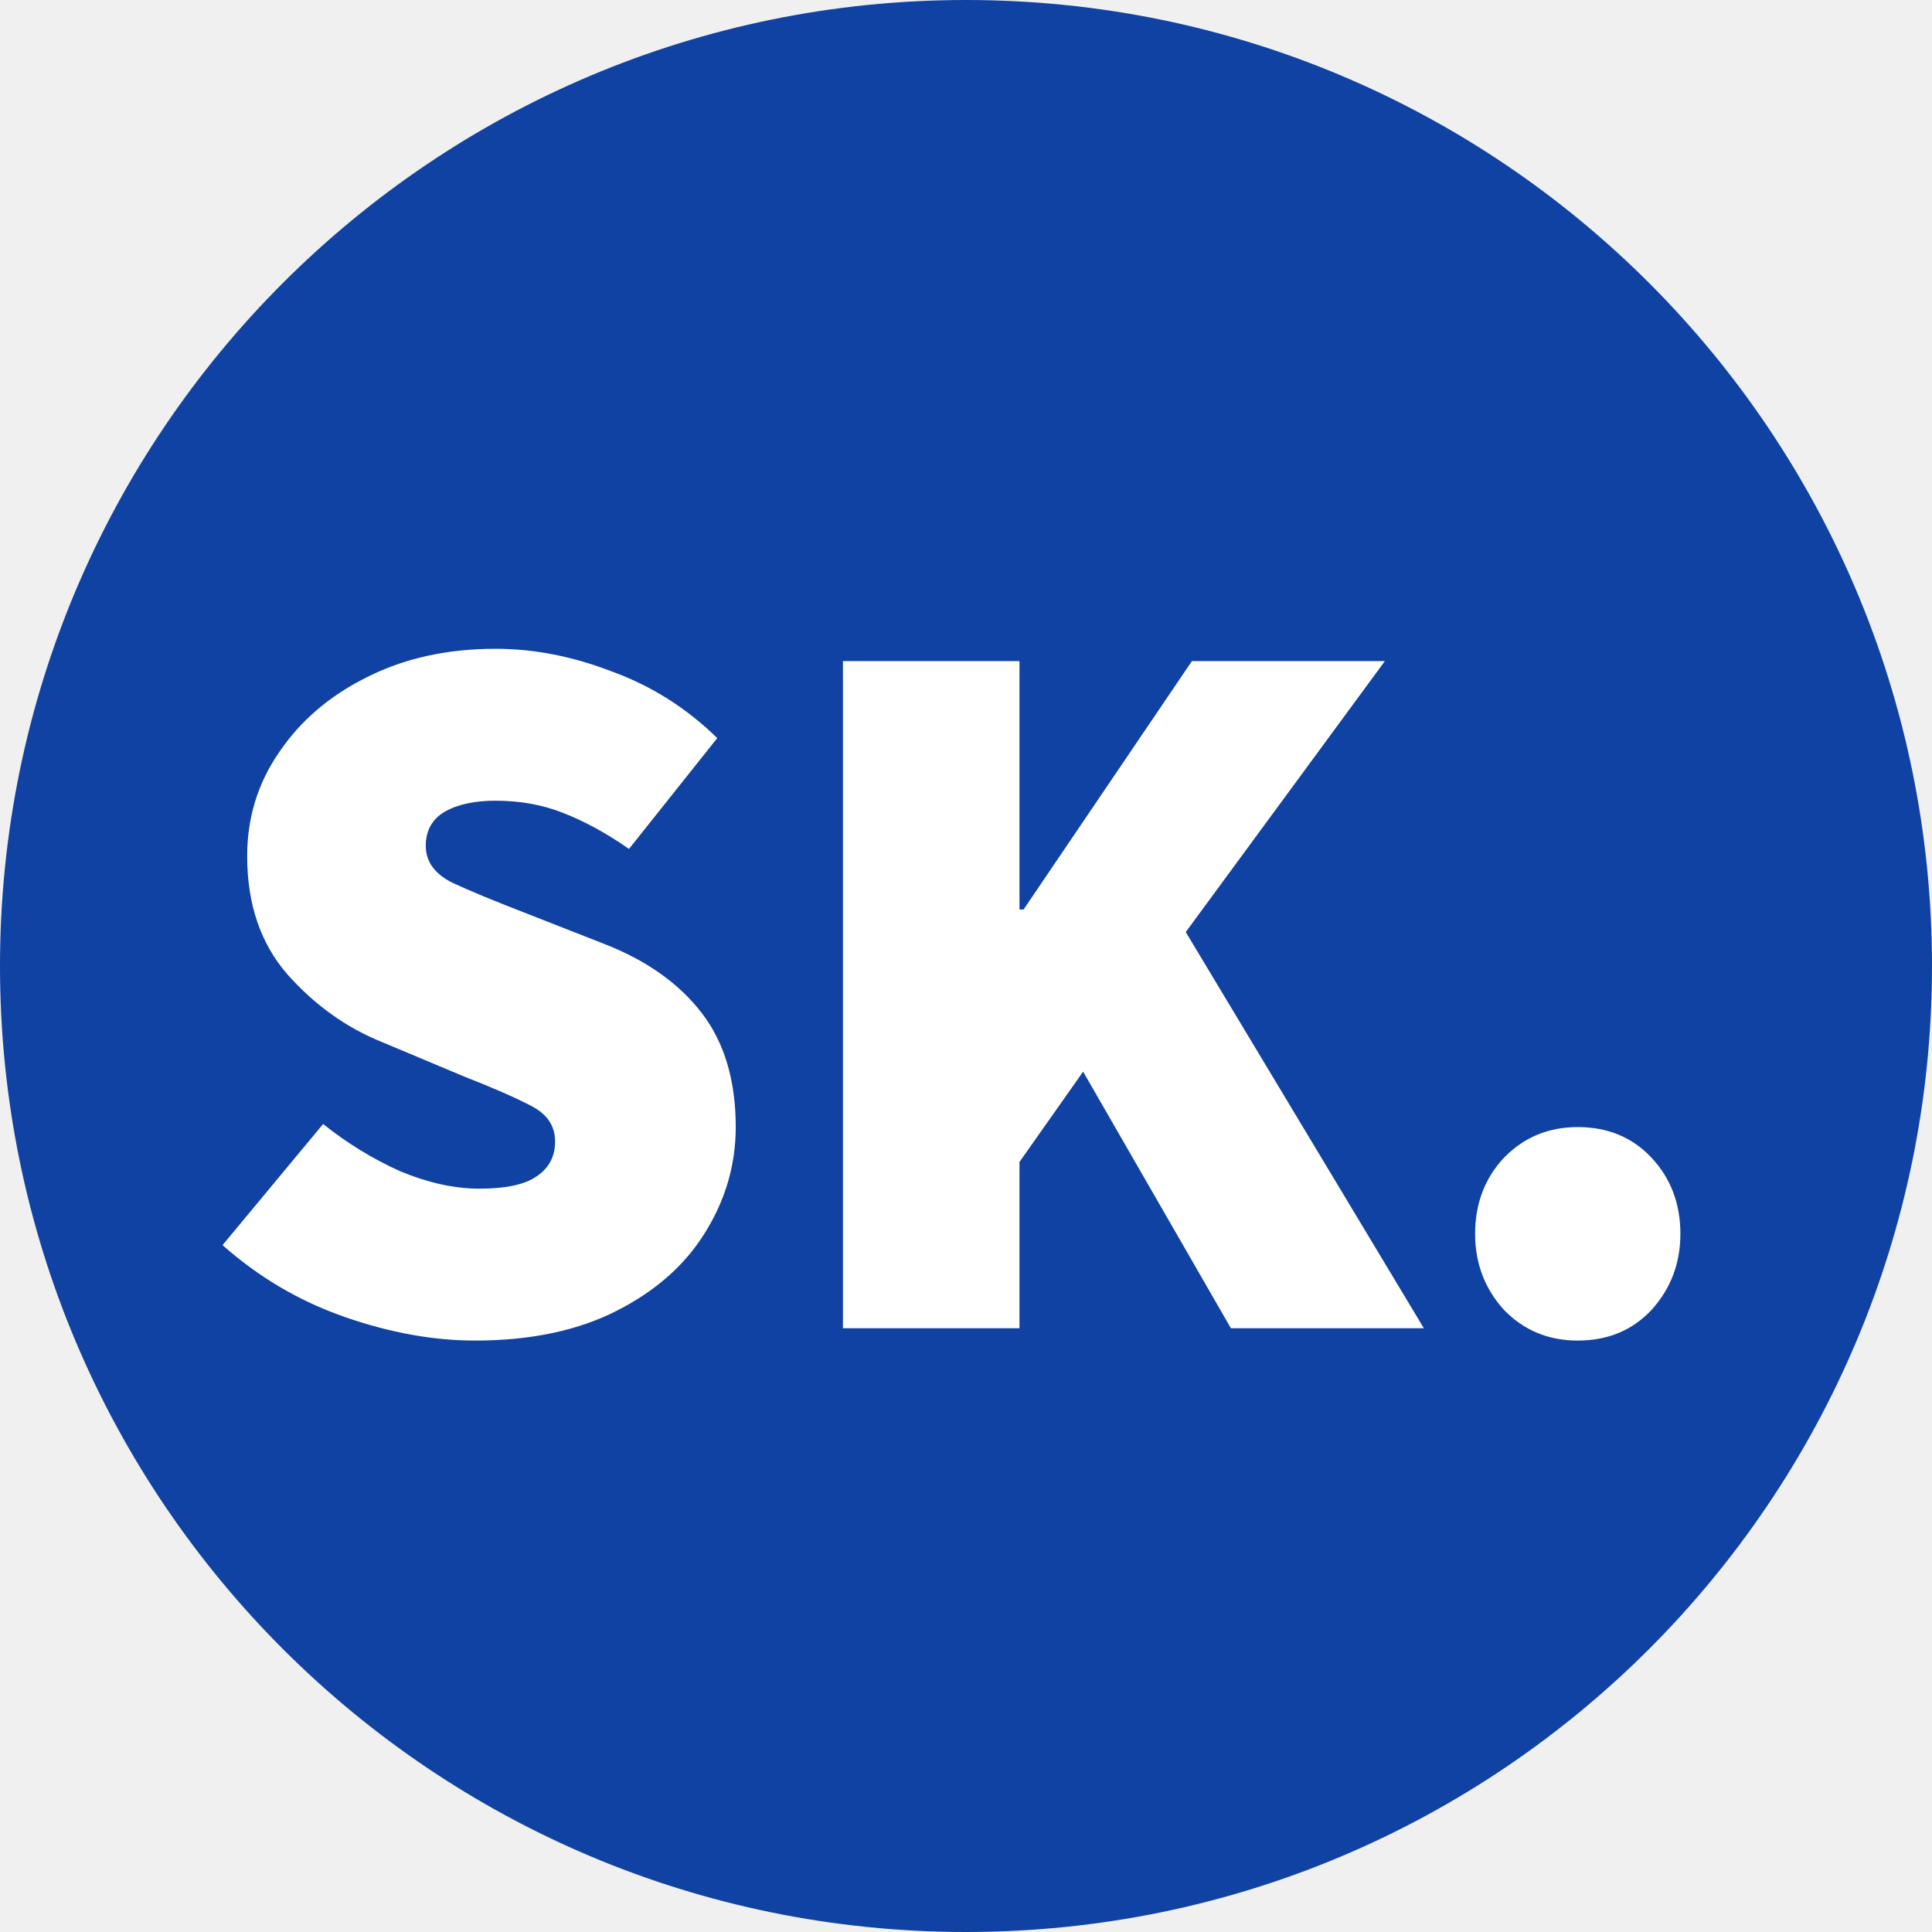
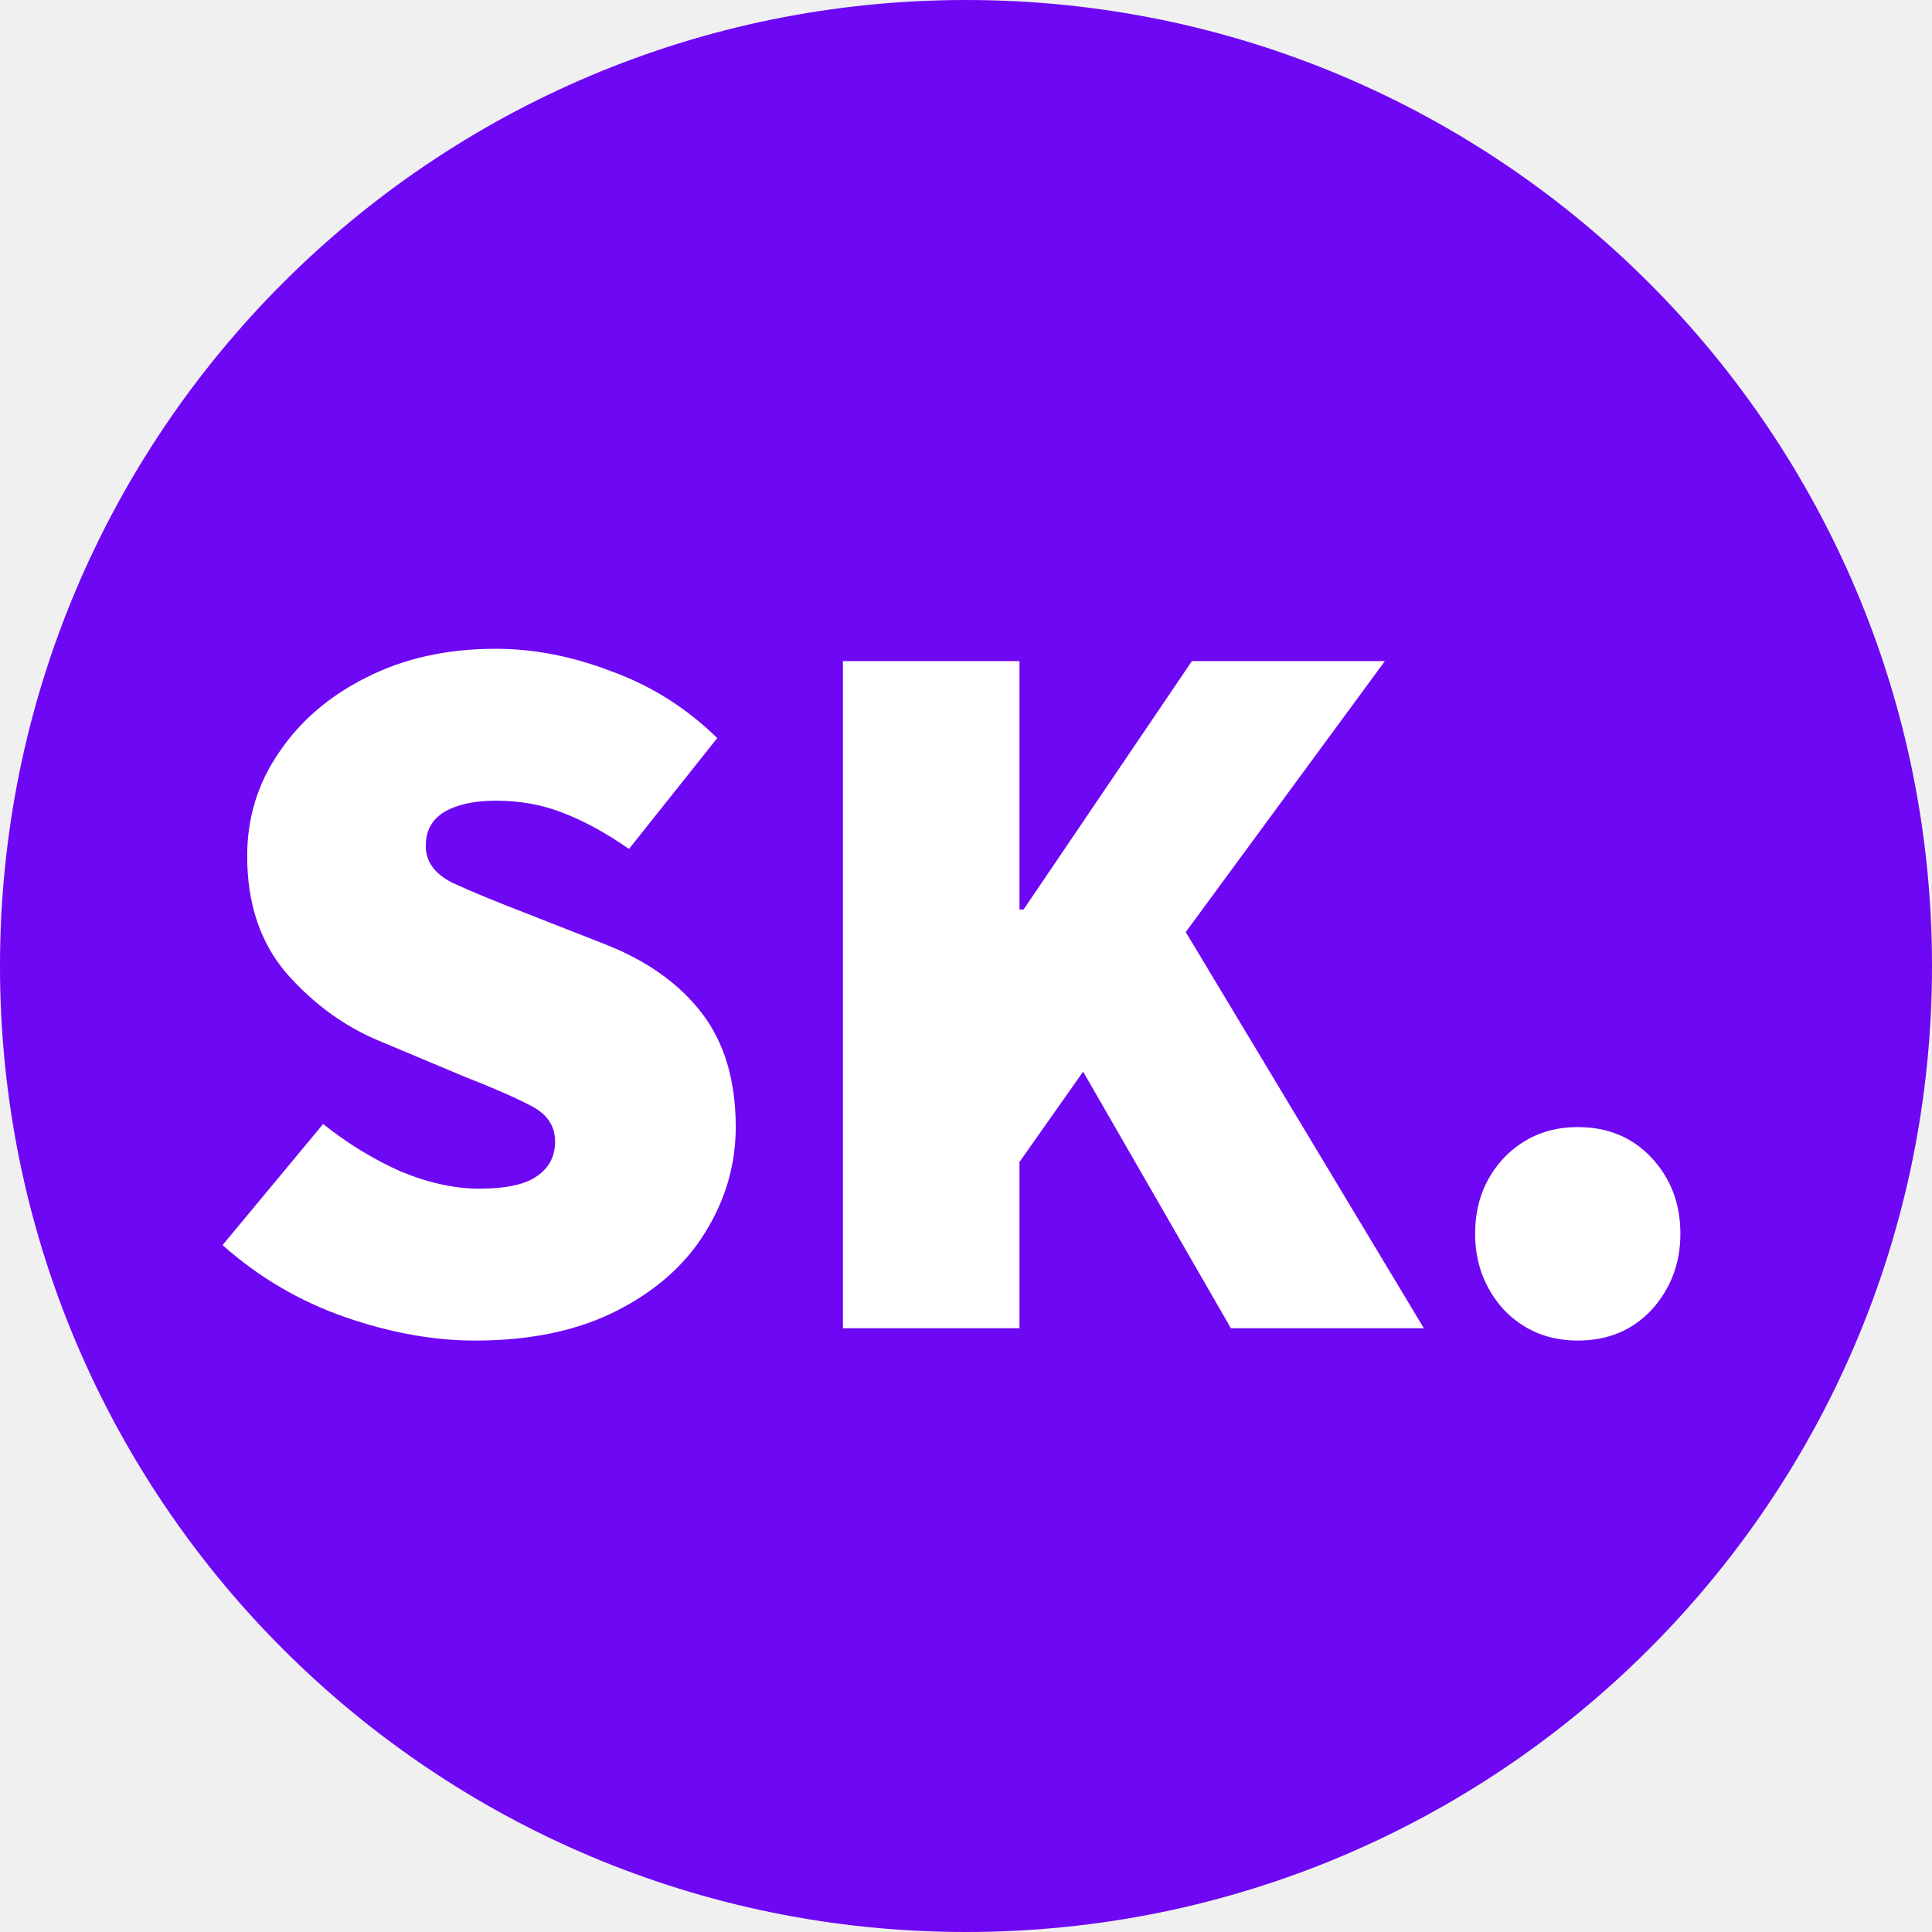
<svg xmlns="http://www.w3.org/2000/svg" width="256" height="256" viewBox="0 0 256 256" fill="none">
-   <rect width="256" height="256" rx="128" fill="#1042A3" />
+   <rect width="256" height="256" rx="128" fill="#6E07F3" />
  <path d="M62.945 177.632C57.414 177.632 51.657 176.589 45.673 174.504C39.689 172.419 34.294 169.245 29.489 164.984L42.817 148.936C45.99 151.475 49.39 153.56 53.017 155.192C56.734 156.733 60.225 157.504 63.489 157.504C67.025 157.504 69.563 156.96 71.105 155.872C72.737 154.784 73.553 153.243 73.553 151.248C73.553 149.163 72.465 147.576 70.289 146.488C68.203 145.4 65.302 144.131 61.585 142.68L50.569 138.056C45.854 136.152 41.683 133.16 38.057 129.08C34.521 125 32.753 119.787 32.753 113.44C32.753 108.363 34.158 103.784 36.969 99.704C39.779 95.533 43.633 92.224 48.529 89.776C53.515 87.237 59.227 85.968 65.665 85.968C70.742 85.968 75.865 86.965 81.033 88.96C86.291 90.864 90.961 93.811 95.041 97.8L83.345 112.488C80.353 110.403 77.451 108.816 74.641 107.728C71.921 106.64 68.929 106.096 65.665 106.096C62.854 106.096 60.587 106.595 58.865 107.592C57.233 108.589 56.417 110.085 56.417 112.08C56.417 114.165 57.595 115.797 59.953 116.976C62.31 118.064 65.483 119.379 69.473 120.92L80.217 125.136C85.747 127.312 90.009 130.349 93.001 134.248C95.993 138.147 97.489 143.179 97.489 149.344C97.489 154.331 96.129 159 93.409 163.352C90.779 167.613 86.881 171.059 81.713 173.688C76.545 176.317 70.289 177.632 62.945 177.632ZM111.694 176V87.6H135.086V120.512H135.63L157.934 87.6H183.502L157.118 123.504L188.67 176H163.102L143.518 142L135.086 153.968V176H111.694ZM209.061 177.632C205.162 177.632 201.898 176.272 199.269 173.552C196.73 170.741 195.461 167.387 195.461 163.488C195.461 159.499 196.73 156.144 199.269 153.424C201.898 150.704 205.162 149.344 209.061 149.344C213.05 149.344 216.314 150.704 218.853 153.424C221.391 156.144 222.661 159.499 222.661 163.488C222.661 167.387 221.391 170.741 218.853 173.552C216.314 176.272 213.05 177.632 209.061 177.632Z" fill="white" />
</svg>
